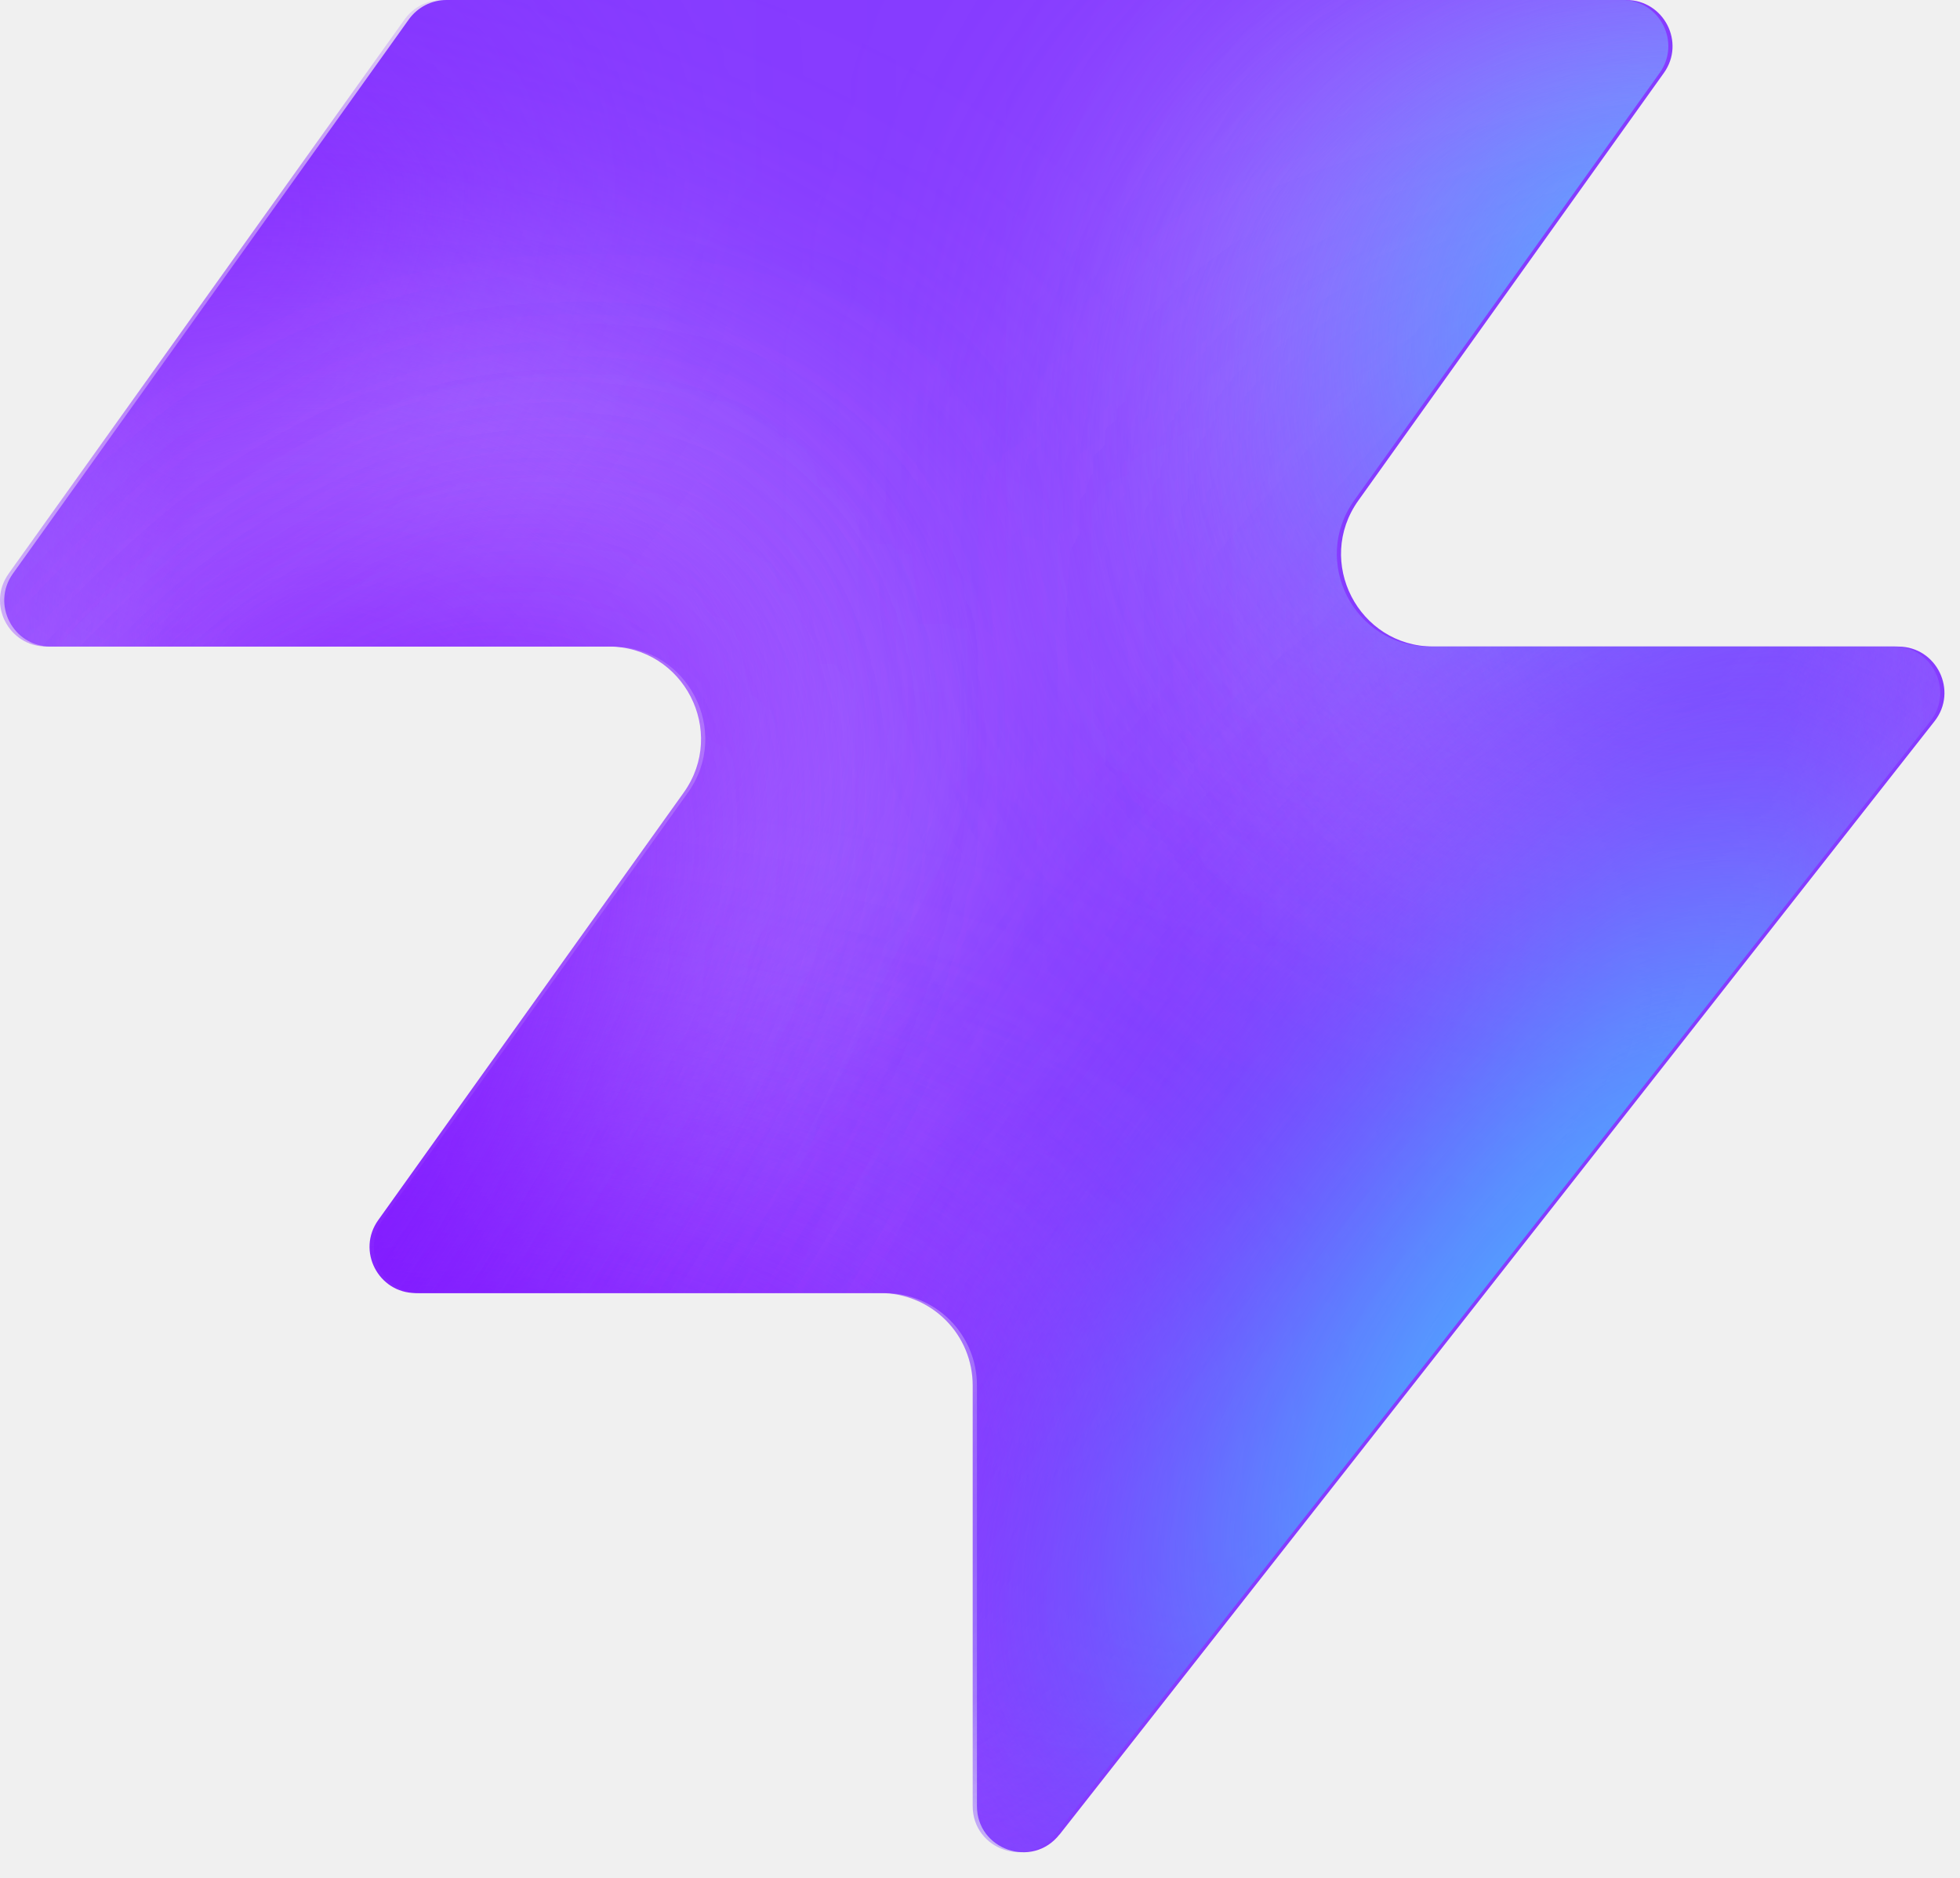
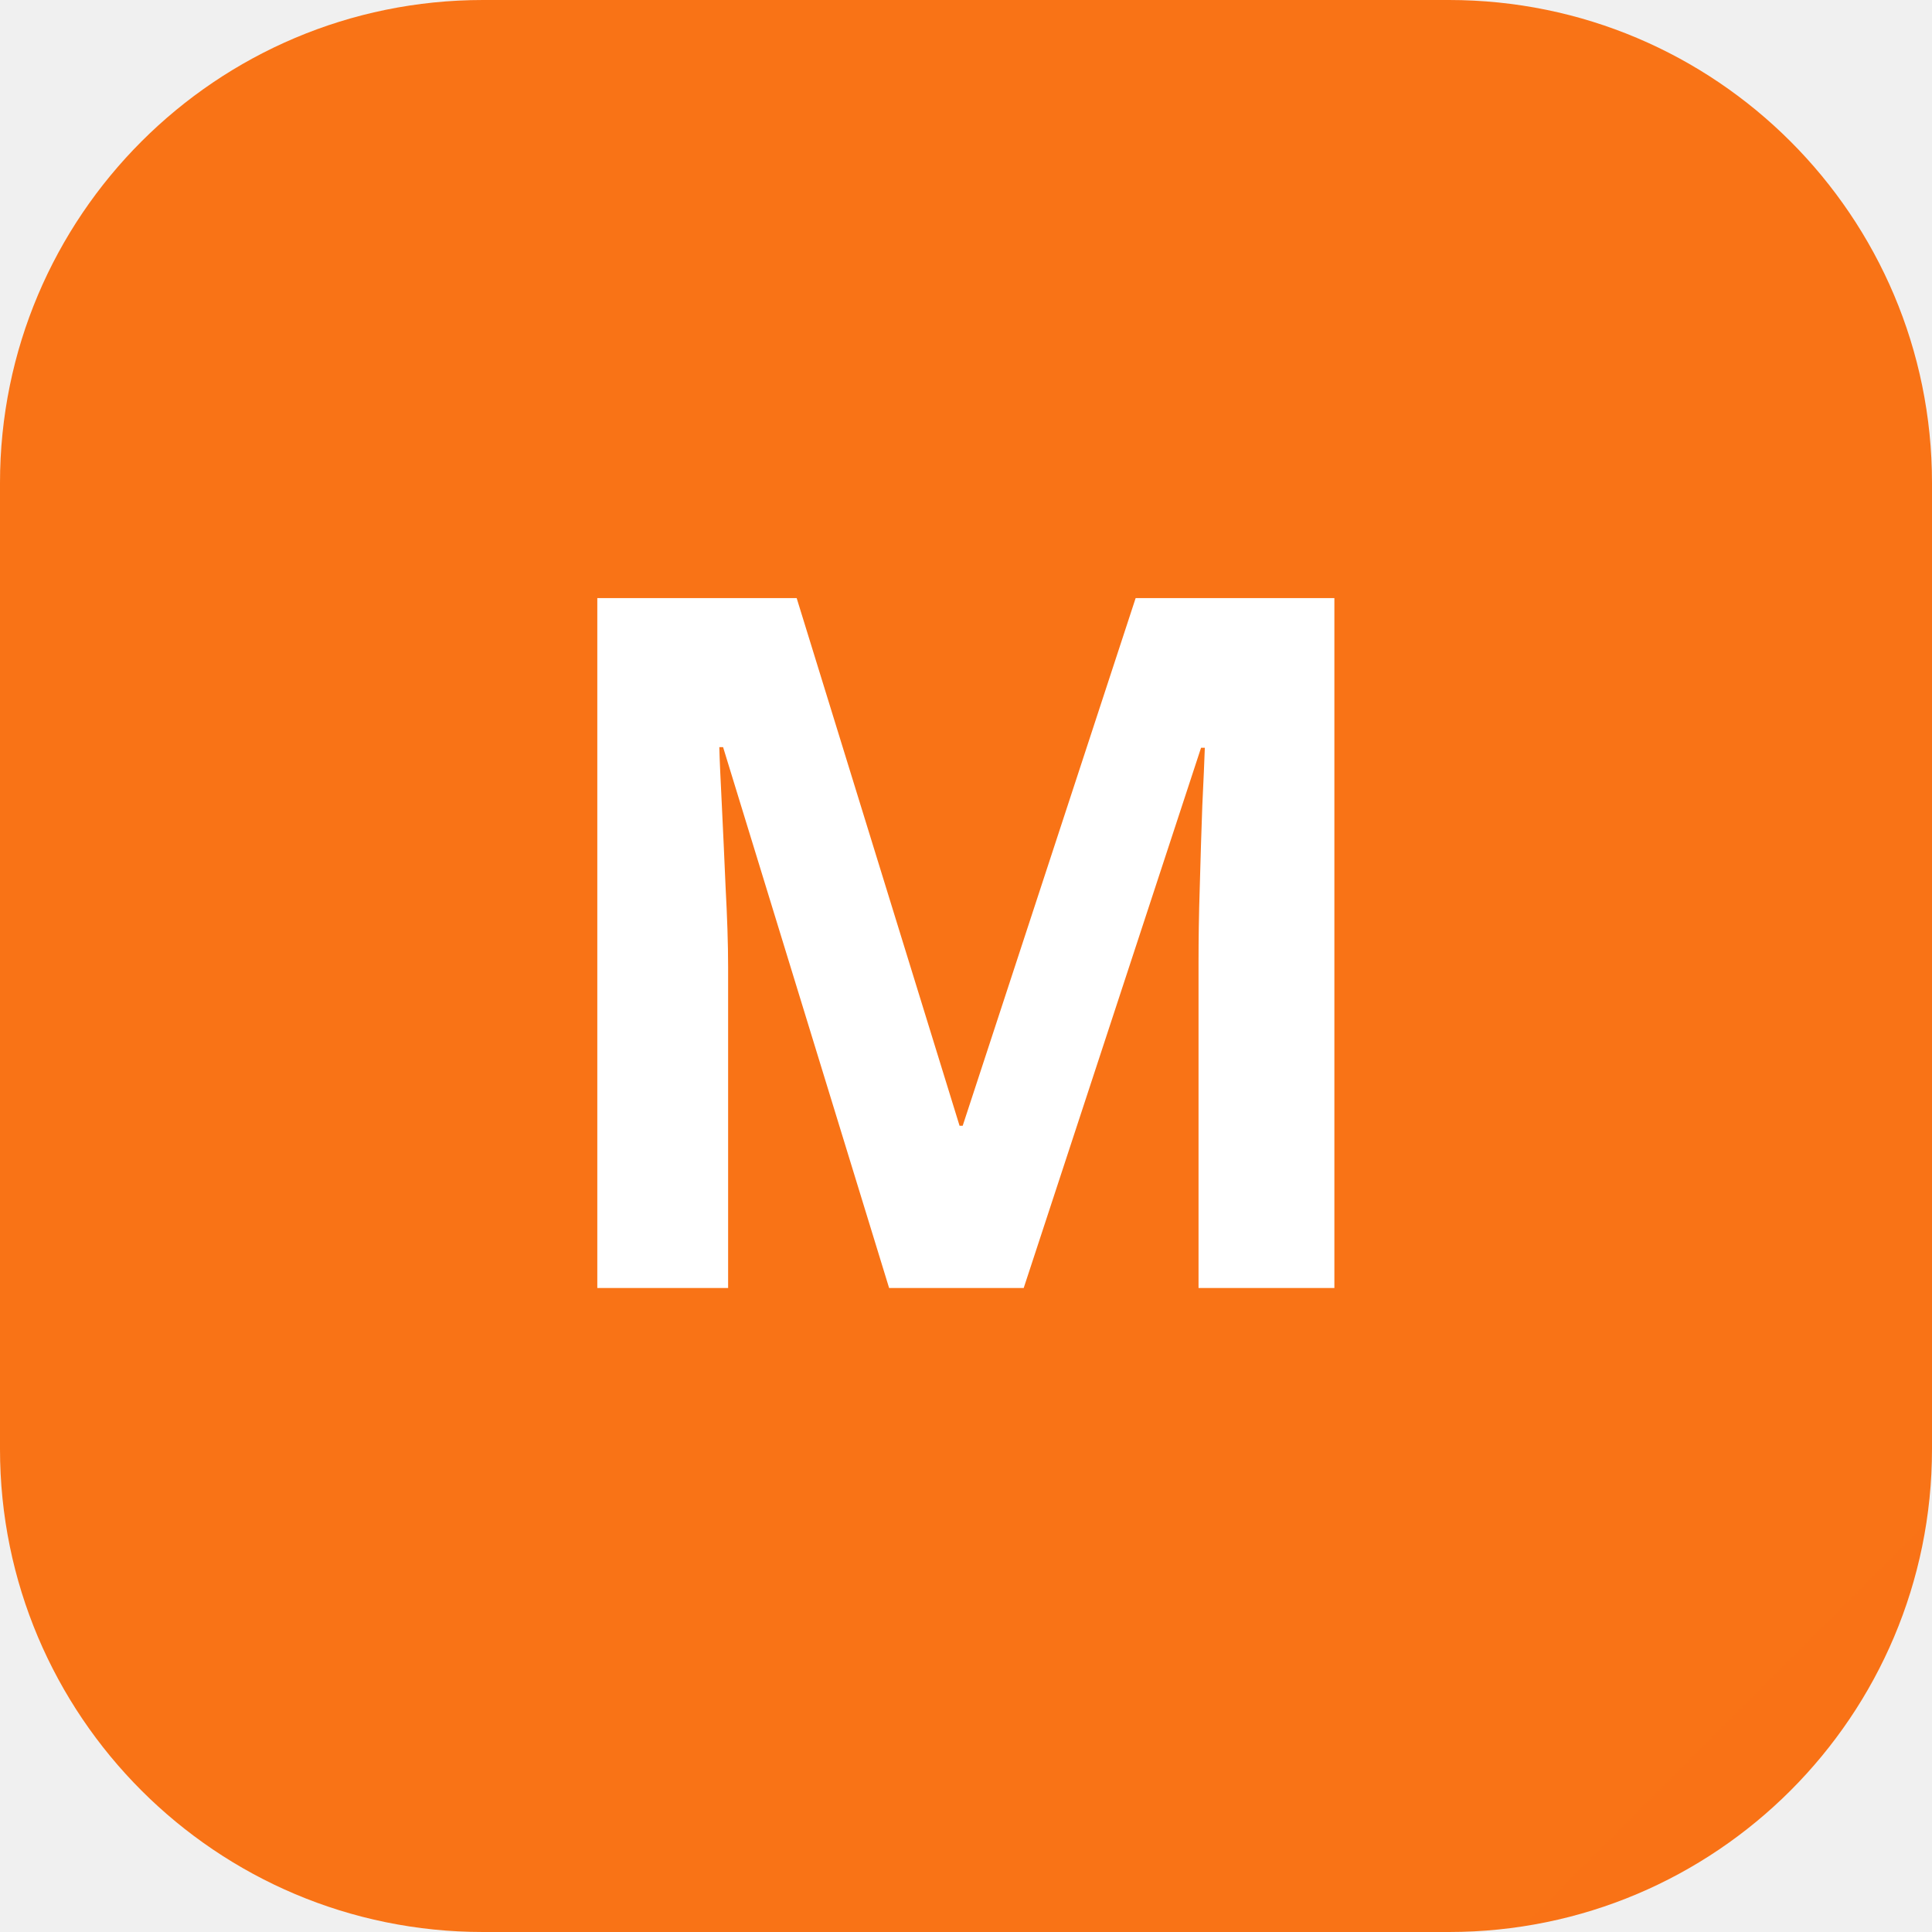
- <svg xmlns="http://www.w3.org/2000/svg" width="48" height="46" fill="none" viewBox="0 0 48 46">
-   <path fill="#863bff" d="M25.946 44.938c-.664.845-2.021.375-2.021-.698V33.937a2.26 2.26 0 0 0-2.262-2.262H10.287c-.92 0-1.456-1.04-.92-1.788l7.48-10.471c1.07-1.497 0-3.578-1.842-3.578H1.237c-.92 0-1.456-1.04-.92-1.788L10.013.474c.214-.297.556-.474.92-.474h28.894c.92 0 1.456 1.04.92 1.788l-7.48 10.471c-1.07 1.498 0 3.579 1.842 3.579h11.377c.943 0 1.473 1.088.89 1.83L25.947 44.94z" style="fill:#863bff;fill:color(display-p3 .525 .23 1);fill-opacity:1" />
-   <mask id="a" width="48" height="46" x="0" y="0" maskUnits="userSpaceOnUse" style="mask-type:alpha">
-     <path fill="#000" d="M25.842 44.938c-.664.844-2.021.375-2.021-.698V33.937a2.26 2.26 0 0 0-2.262-2.262H10.183c-.92 0-1.456-1.04-.92-1.788l7.48-10.471c1.07-1.498 0-3.579-1.842-3.579H1.133c-.92 0-1.456-1.04-.92-1.787L9.91.473c.214-.297.556-.474.92-.474h28.894c.92 0 1.456 1.04.92 1.788l-7.48 10.471c-1.07 1.498 0 3.578 1.842 3.578h11.377c.943 0 1.473 1.088.89 1.832L25.843 44.94z" style="fill:#000;fill-opacity:1" />
-   </mask>
-   <g mask="url(#a)">
-     <g filter="url(#b)">
-       <ellipse cx="5.508" cy="14.704" fill="#ede6ff" rx="5.508" ry="14.704" style="fill:#ede6ff;fill:color(display-p3 .927 .903 1);fill-opacity:1" transform="matrix(.00324 1 1 -.00324 -4.47 31.516)" />
-     </g>
-     <g filter="url(#c)">
-       <ellipse cx="10.399" cy="29.851" fill="#ede6ff" rx="10.399" ry="29.851" style="fill:#ede6ff;fill:color(display-p3 .927 .903 1);fill-opacity:1" transform="matrix(.00324 1 1 -.00324 -39.328 7.883)" />
-     </g>
-     <g filter="url(#d)">
-       <ellipse cx="5.508" cy="30.487" fill="#7e14ff" rx="5.508" ry="30.487" style="fill:#7e14ff;fill:color(display-p3 .492 .077 1);fill-opacity:1" transform="rotate(89.814 -25.913 -14.639)scale(1 -1)" />
-     </g>
-     <g filter="url(#e)">
-       <ellipse cx="5.508" cy="30.599" fill="#7e14ff" rx="5.508" ry="30.599" style="fill:#7e14ff;fill:color(display-p3 .492 .077 1);fill-opacity:1" transform="rotate(89.814 -32.644 -3.334)scale(1 -1)" />
-     </g>
-     <g filter="url(#f)">
-       <ellipse cx="5.508" cy="30.599" fill="#7e14ff" rx="5.508" ry="30.599" style="fill:#7e14ff;fill:color(display-p3 .492 .077 1);fill-opacity:1" transform="matrix(.00324 1 1 -.00324 -34.34 30.47)" />
-     </g>
-     <g filter="url(#g)">
-       <ellipse cx="14.072" cy="22.078" fill="#ede6ff" rx="14.072" ry="22.078" style="fill:#ede6ff;fill:color(display-p3 .927 .903 1);fill-opacity:1" transform="rotate(93.35 24.506 48.493)scale(-1 1)" />
-     </g>
-     <g filter="url(#h)">
-       <ellipse cx="3.47" cy="21.501" fill="#7e14ff" rx="3.47" ry="21.501" style="fill:#7e14ff;fill:color(display-p3 .492 .077 1);fill-opacity:1" transform="rotate(89.009 28.708 47.59)scale(-1 1)" />
-     </g>
-     <g filter="url(#i)">
-       <ellipse cx="3.47" cy="21.501" fill="#7e14ff" rx="3.47" ry="21.501" style="fill:#7e14ff;fill:color(display-p3 .492 .077 1);fill-opacity:1" transform="rotate(89.009 28.708 47.59)scale(-1 1)" />
-     </g>
-     <g filter="url(#j)">
-       <ellipse cx=".387" cy="8.972" fill="#7e14ff" rx="4.407" ry="29.108" style="fill:#7e14ff;fill:color(display-p3 .492 .077 1);fill-opacity:1" transform="rotate(39.51 .387 8.972)" />
-     </g>
-     <g filter="url(#k)">
-       <ellipse cx="47.523" cy="-6.092" fill="#7e14ff" rx="4.407" ry="29.108" style="fill:#7e14ff;fill:color(display-p3 .492 .077 1);fill-opacity:1" transform="rotate(37.892 47.523 -6.092)" />
-     </g>
-     <g filter="url(#l)">
-       <ellipse cx="41.412" cy="6.333" fill="#47bfff" rx="5.971" ry="9.665" style="fill:#47bfff;fill:color(display-p3 .28 .748 1);fill-opacity:1" transform="rotate(37.892 41.412 6.333)" />
-     </g>
-     <g filter="url(#m)">
-       <ellipse cx="-1.879" cy="38.332" fill="#7e14ff" rx="4.407" ry="29.108" style="fill:#7e14ff;fill:color(display-p3 .492 .077 1);fill-opacity:1" transform="rotate(37.892 -1.88 38.332)" />
-     </g>
-     <g filter="url(#n)">
-       <ellipse cx="-1.879" cy="38.332" fill="#7e14ff" rx="4.407" ry="29.108" style="fill:#7e14ff;fill:color(display-p3 .492 .077 1);fill-opacity:1" transform="rotate(37.892 -1.88 38.332)" />
-     </g>
-     <g filter="url(#o)">
-       <ellipse cx="35.651" cy="29.907" fill="#7e14ff" rx="4.407" ry="29.108" style="fill:#7e14ff;fill:color(display-p3 .492 .077 1);fill-opacity:1" transform="rotate(37.892 35.651 29.907)" />
-     </g>
-     <g filter="url(#p)">
-       <ellipse cx="38.418" cy="32.4" fill="#47bfff" rx="5.971" ry="15.297" style="fill:#47bfff;fill:color(display-p3 .28 .748 1);fill-opacity:1" transform="rotate(37.892 38.418 32.4)" />
-     </g>
-   </g>
+ <svg xmlns="http://www.w3.org/2000/svg" viewBox="0 0 48 48" fill="none">
  <defs>
-     <filter id="b" width="60.045" height="41.654" x="-19.77" y="16.149" color-interpolation-filters="sRGB" filterUnits="userSpaceOnUse">
-       <feFlood flood-opacity="0" result="BackgroundImageFix" />
-       <feBlend in="SourceGraphic" in2="BackgroundImageFix" result="shape" />
-       <feGaussianBlur result="effect1_foregroundBlur_2002_17158" stdDeviation="7.659" />
-     </filter>
-     <filter id="c" width="90.34" height="51.437" x="-54.613" y="-7.533" color-interpolation-filters="sRGB" filterUnits="userSpaceOnUse">
-       <feFlood flood-opacity="0" result="BackgroundImageFix" />
-       <feBlend in="SourceGraphic" in2="BackgroundImageFix" result="shape" />
-       <feGaussianBlur result="effect1_foregroundBlur_2002_17158" stdDeviation="7.659" />
-     </filter>
-     <filter id="d" width="79.355" height="29.4" x="-49.64" y="2.03" color-interpolation-filters="sRGB" filterUnits="userSpaceOnUse">
-       <feFlood flood-opacity="0" result="BackgroundImageFix" />
-       <feBlend in="SourceGraphic" in2="BackgroundImageFix" result="shape" />
-       <feGaussianBlur result="effect1_foregroundBlur_2002_17158" stdDeviation="4.596" />
-     </filter>
-     <filter id="e" width="79.579" height="29.4" x="-45.045" y="20.029" color-interpolation-filters="sRGB" filterUnits="userSpaceOnUse">
-       <feFlood flood-opacity="0" result="BackgroundImageFix" />
-       <feBlend in="SourceGraphic" in2="BackgroundImageFix" result="shape" />
-       <feGaussianBlur result="effect1_foregroundBlur_2002_17158" stdDeviation="4.596" />
-     </filter>
-     <filter id="f" width="79.579" height="29.4" x="-43.513" y="21.178" color-interpolation-filters="sRGB" filterUnits="userSpaceOnUse">
-       <feFlood flood-opacity="0" result="BackgroundImageFix" />
-       <feBlend in="SourceGraphic" in2="BackgroundImageFix" result="shape" />
-       <feGaussianBlur result="effect1_foregroundBlur_2002_17158" stdDeviation="4.596" />
-     </filter>
-     <filter id="g" width="74.749" height="58.852" x="15.756" y="-17.901" color-interpolation-filters="sRGB" filterUnits="userSpaceOnUse">
-       <feFlood flood-opacity="0" result="BackgroundImageFix" />
-       <feBlend in="SourceGraphic" in2="BackgroundImageFix" result="shape" />
-       <feGaussianBlur result="effect1_foregroundBlur_2002_17158" stdDeviation="7.659" />
-     </filter>
-     <filter id="h" width="61.377" height="25.362" x="23.548" y="2.284" color-interpolation-filters="sRGB" filterUnits="userSpaceOnUse">
-       <feFlood flood-opacity="0" result="BackgroundImageFix" />
-       <feBlend in="SourceGraphic" in2="BackgroundImageFix" result="shape" />
-       <feGaussianBlur result="effect1_foregroundBlur_2002_17158" stdDeviation="4.596" />
-     </filter>
-     <filter id="i" width="61.377" height="25.362" x="23.548" y="2.284" color-interpolation-filters="sRGB" filterUnits="userSpaceOnUse">
-       <feFlood flood-opacity="0" result="BackgroundImageFix" />
-       <feBlend in="SourceGraphic" in2="BackgroundImageFix" result="shape" />
-       <feGaussianBlur result="effect1_foregroundBlur_2002_17158" stdDeviation="4.596" />
-     </filter>
-     <filter id="j" width="56.045" height="63.649" x="-27.636" y="-22.853" color-interpolation-filters="sRGB" filterUnits="userSpaceOnUse">
-       <feFlood flood-opacity="0" result="BackgroundImageFix" />
-       <feBlend in="SourceGraphic" in2="BackgroundImageFix" result="shape" />
-       <feGaussianBlur result="effect1_foregroundBlur_2002_17158" stdDeviation="4.596" />
-     </filter>
-     <filter id="k" width="54.814" height="64.646" x="20.116" y="-38.415" color-interpolation-filters="sRGB" filterUnits="userSpaceOnUse">
-       <feFlood flood-opacity="0" result="BackgroundImageFix" />
-       <feBlend in="SourceGraphic" in2="BackgroundImageFix" result="shape" />
-       <feGaussianBlur result="effect1_foregroundBlur_2002_17158" stdDeviation="4.596" />
-     </filter>
-     <filter id="l" width="33.541" height="35.313" x="24.641" y="-11.323" color-interpolation-filters="sRGB" filterUnits="userSpaceOnUse">
-       <feFlood flood-opacity="0" result="BackgroundImageFix" />
-       <feBlend in="SourceGraphic" in2="BackgroundImageFix" result="shape" />
-       <feGaussianBlur result="effect1_foregroundBlur_2002_17158" stdDeviation="4.596" />
-     </filter>
-     <filter id="m" width="54.814" height="64.646" x="-29.286" y="6.009" color-interpolation-filters="sRGB" filterUnits="userSpaceOnUse">
-       <feFlood flood-opacity="0" result="BackgroundImageFix" />
-       <feBlend in="SourceGraphic" in2="BackgroundImageFix" result="shape" />
-       <feGaussianBlur result="effect1_foregroundBlur_2002_17158" stdDeviation="4.596" />
-     </filter>
-     <filter id="n" width="54.814" height="64.646" x="-29.286" y="6.009" color-interpolation-filters="sRGB" filterUnits="userSpaceOnUse">
-       <feFlood flood-opacity="0" result="BackgroundImageFix" />
-       <feBlend in="SourceGraphic" in2="BackgroundImageFix" result="shape" />
-       <feGaussianBlur result="effect1_foregroundBlur_2002_17158" stdDeviation="4.596" />
-     </filter>
-     <filter id="o" width="54.814" height="64.646" x="8.244" y="-2.416" color-interpolation-filters="sRGB" filterUnits="userSpaceOnUse">
-       <feFlood flood-opacity="0" result="BackgroundImageFix" />
-       <feBlend in="SourceGraphic" in2="BackgroundImageFix" result="shape" />
-       <feGaussianBlur result="effect1_foregroundBlur_2002_17158" stdDeviation="4.596" />
-     </filter>
-     <filter id="p" width="39.409" height="43.623" x="18.713" y="10.588" color-interpolation-filters="sRGB" filterUnits="userSpaceOnUse">
-       <feFlood flood-opacity="0" result="BackgroundImageFix" />
-       <feBlend in="SourceGraphic" in2="BackgroundImageFix" result="shape" />
-       <feGaussianBlur result="effect1_foregroundBlur_2002_17158" stdDeviation="4.596" />
-     </filter>
+     <linearGradient id="g" x1="0" y1="0" x2="48" y2="48">
+       <stop offset="0%" stop-color="#f97316" />
+       <stop offset="100%" stop-color="#ea580c" />
+     </linearGradient>
  </defs>
+   <rect width="48" height="48" rx="12" fill="url(#g)" />
+   <text x="24" y="32" text-anchor="middle" font-family="sans-serif" font-weight="800" font-size="24" fill="white">M</text>
</svg>
